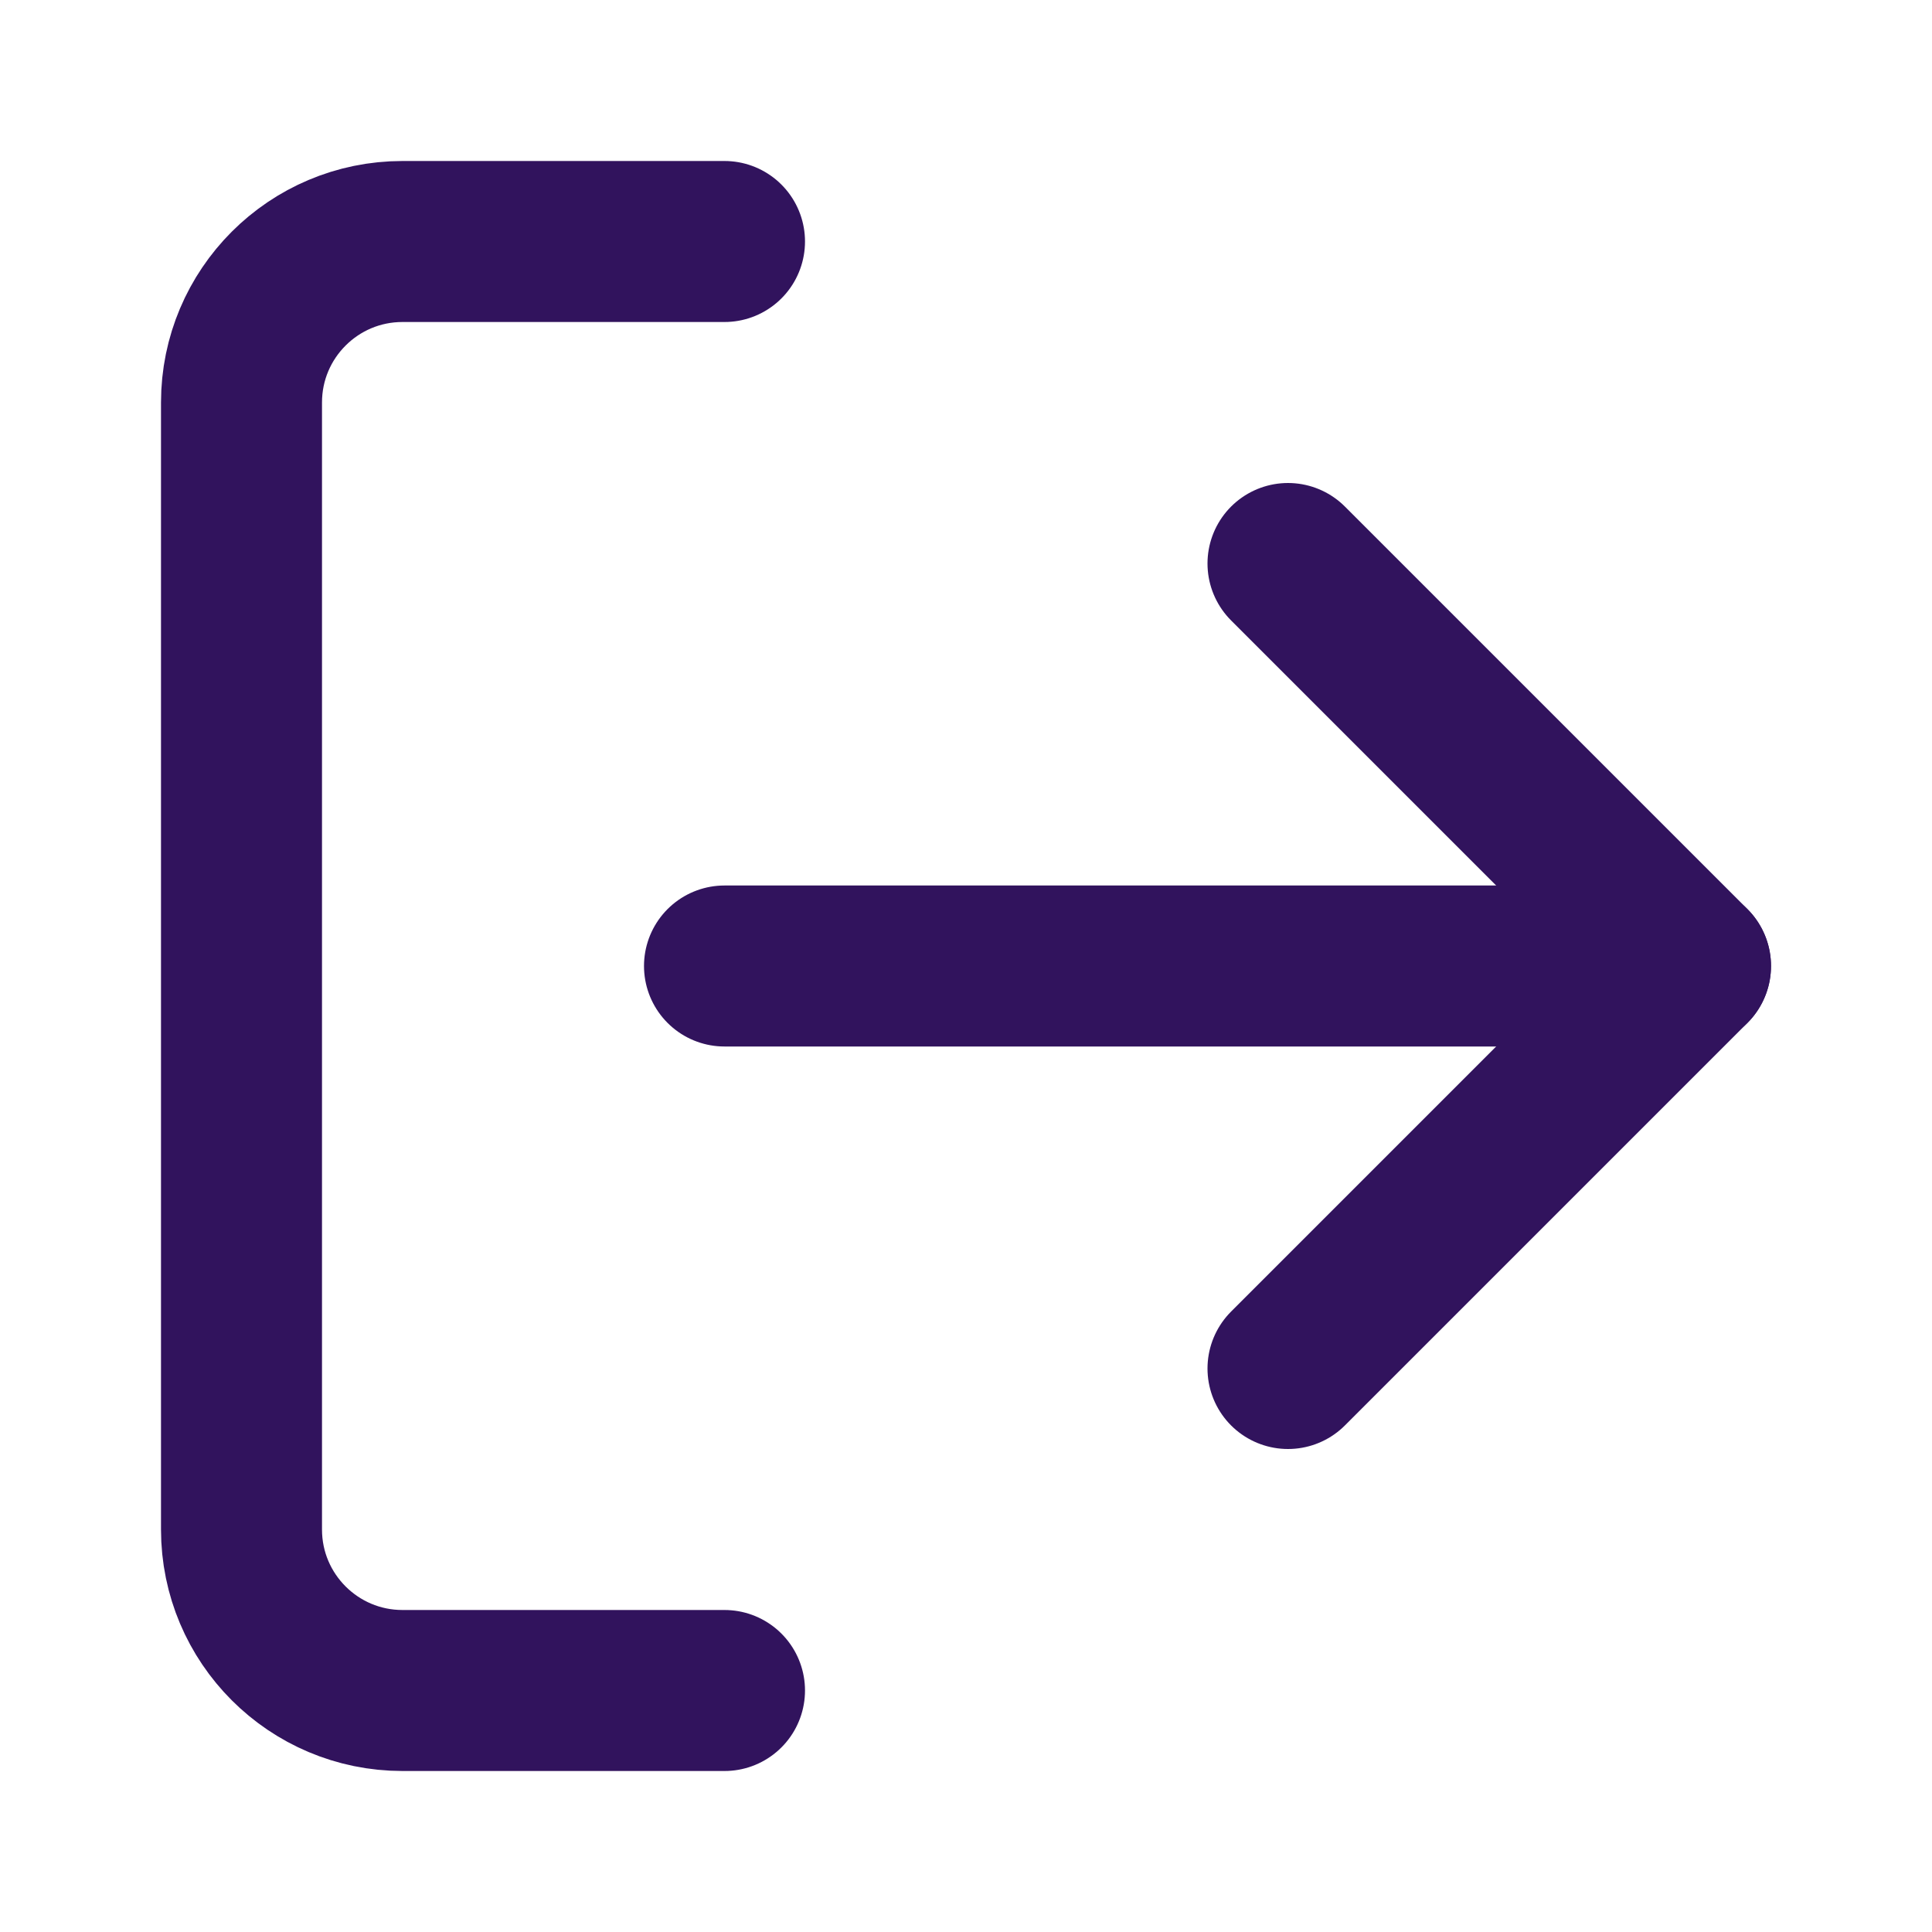
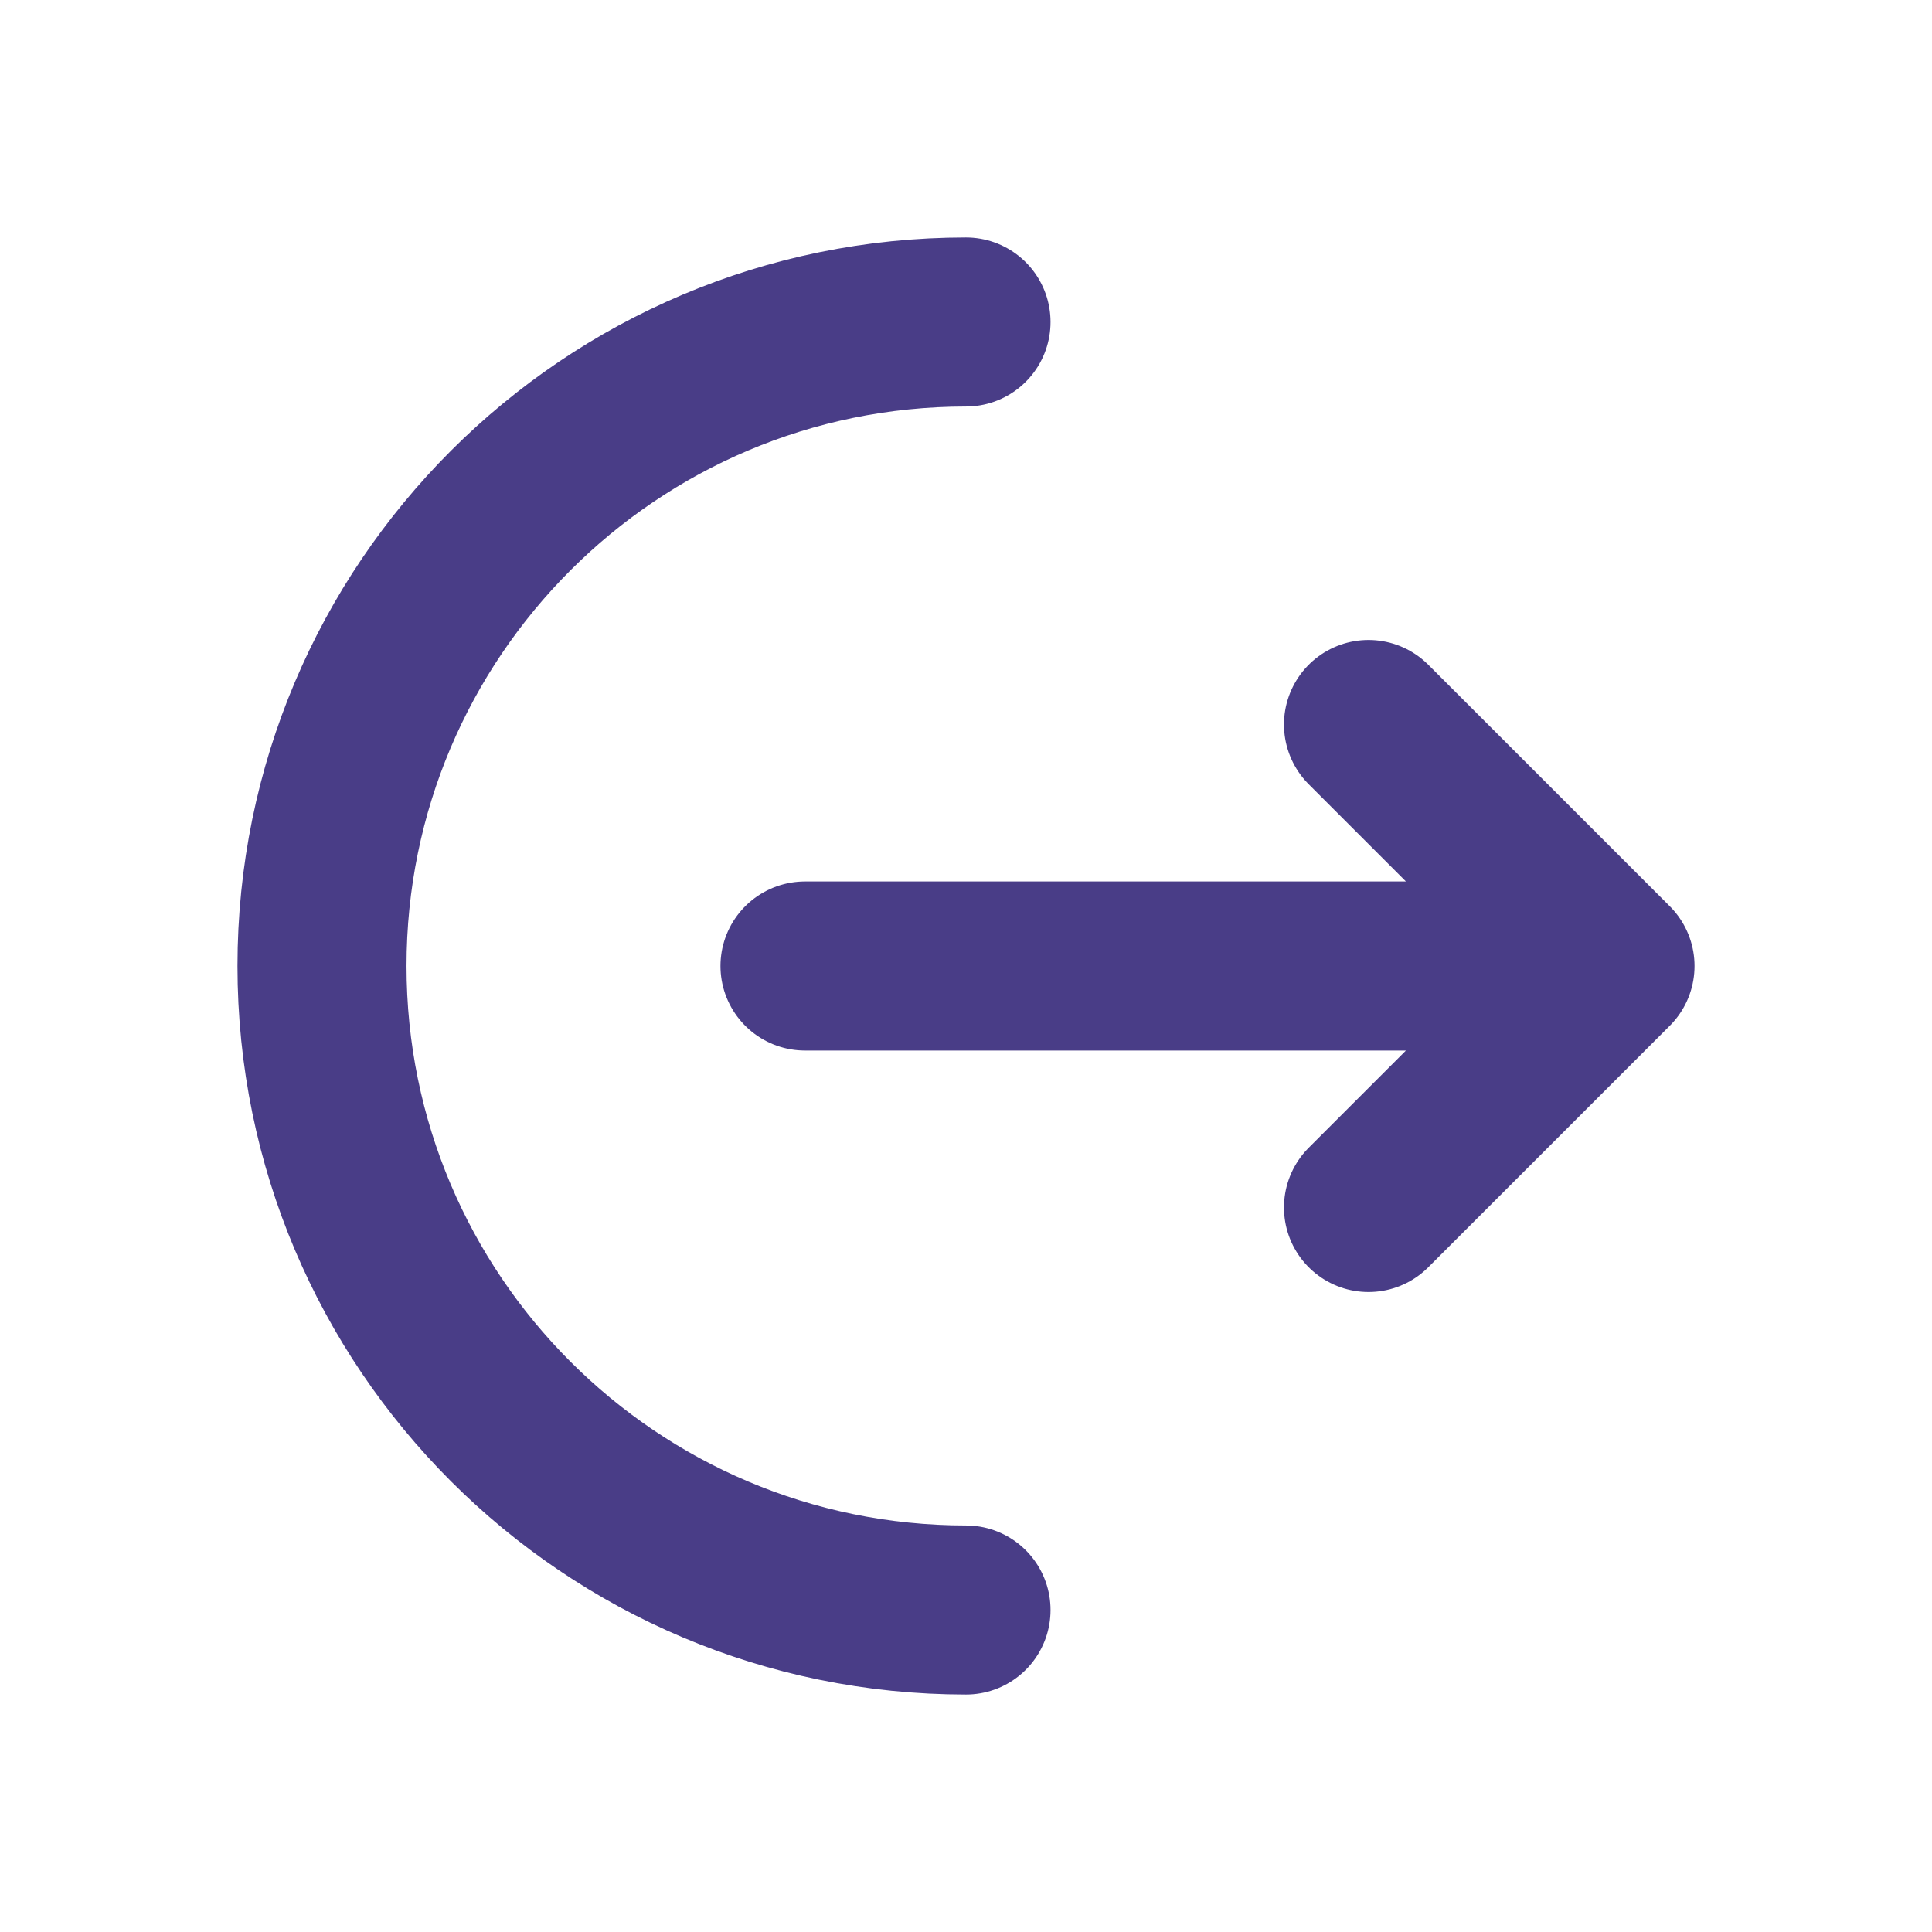
- <svg xmlns="http://www.w3.org/2000/svg" width="24" height="24" viewBox="0 0 24 24" fill="none" stroke="#31135D" stroke-width="2" stroke-linecap="round" stroke-linejoin="round" class="feather feather-log-out">
-   <path d="M9 21H5a2 2 0 0 1-2-2V5a2 2 0 0 1 2-2h4" />
-   <polyline points="16 17 21 12 16 7" />
-   <line x1="21" y1="12" x2="9" y2="12" />
+ <svg xmlns="http://www.w3.org/2000/svg" width="800" height="800" viewBox="0 0 800 800" fill="none">
+   <path d="M400 666.667C252.724 666.667 133.333 547.277 133.333 400C133.333 252.724 252.724 133.333 400 133.333" stroke="#493D87" stroke-width="70" stroke-linecap="round" />
+   <path d="M333.333 400H666.667M666.667 400L566.667 300M666.667 400L566.667 500" stroke="#493D87" stroke-width="70" stroke-linecap="round" stroke-linejoin="round" />
</svg>
